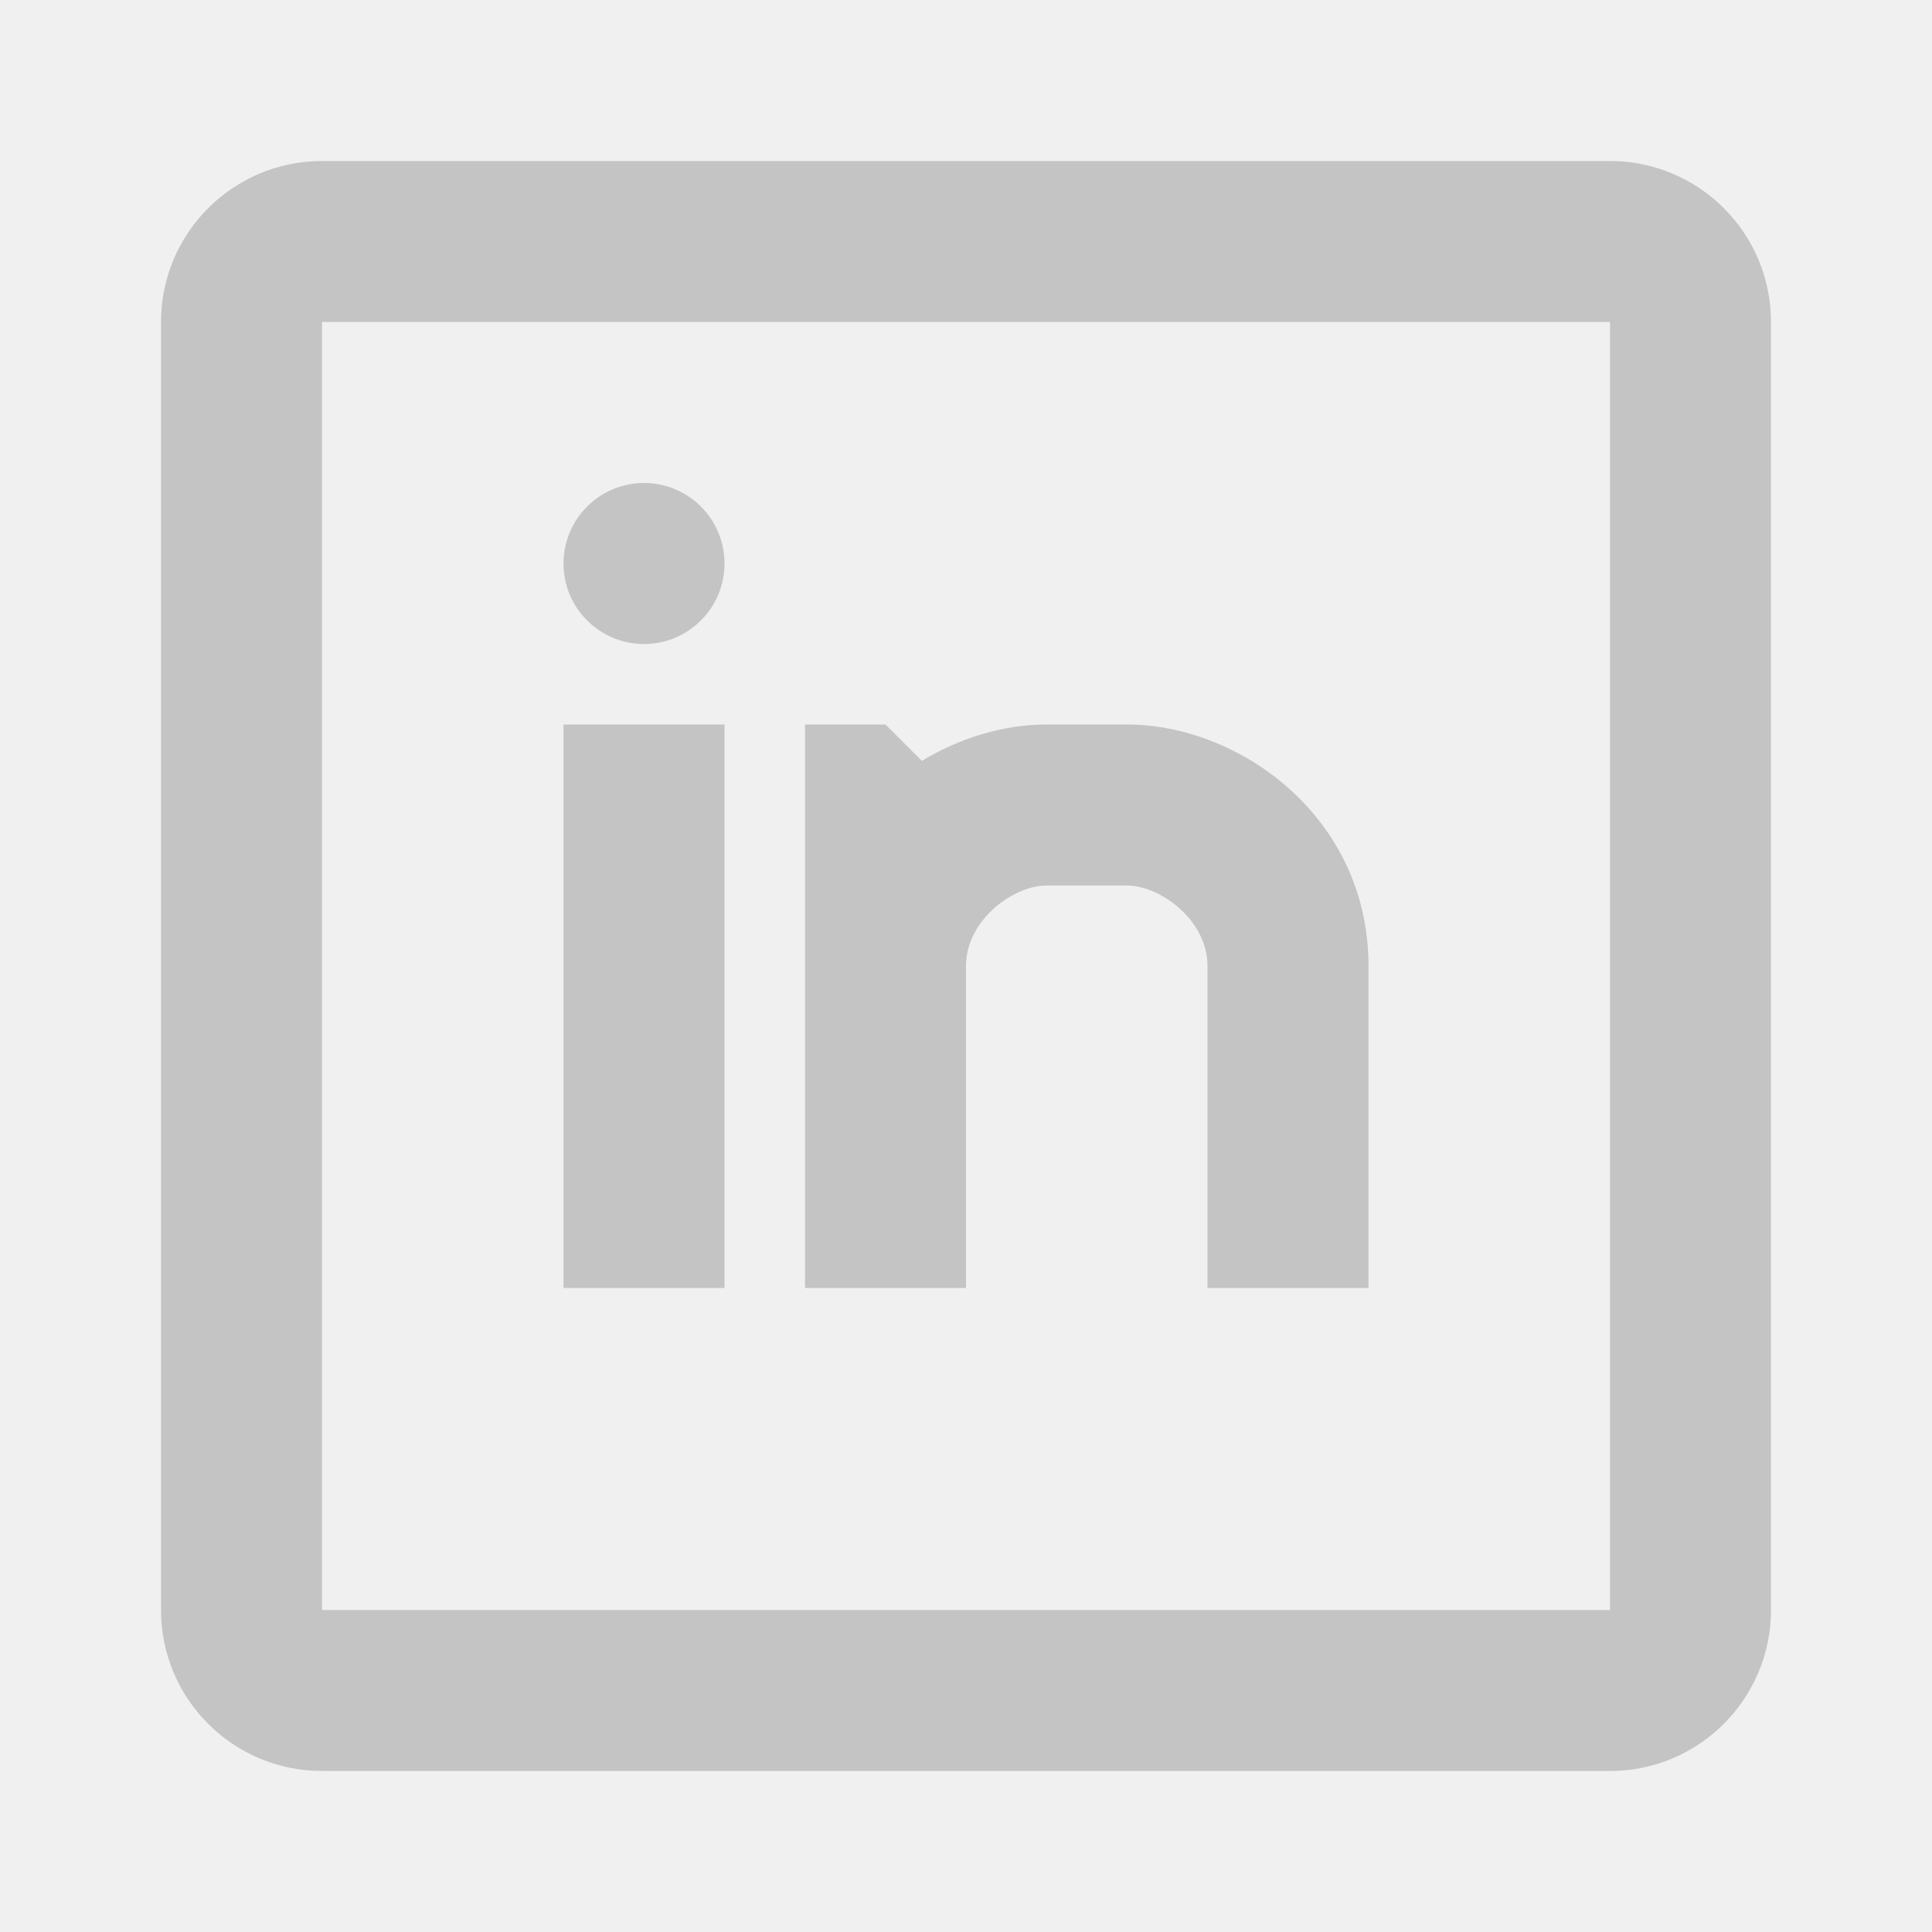
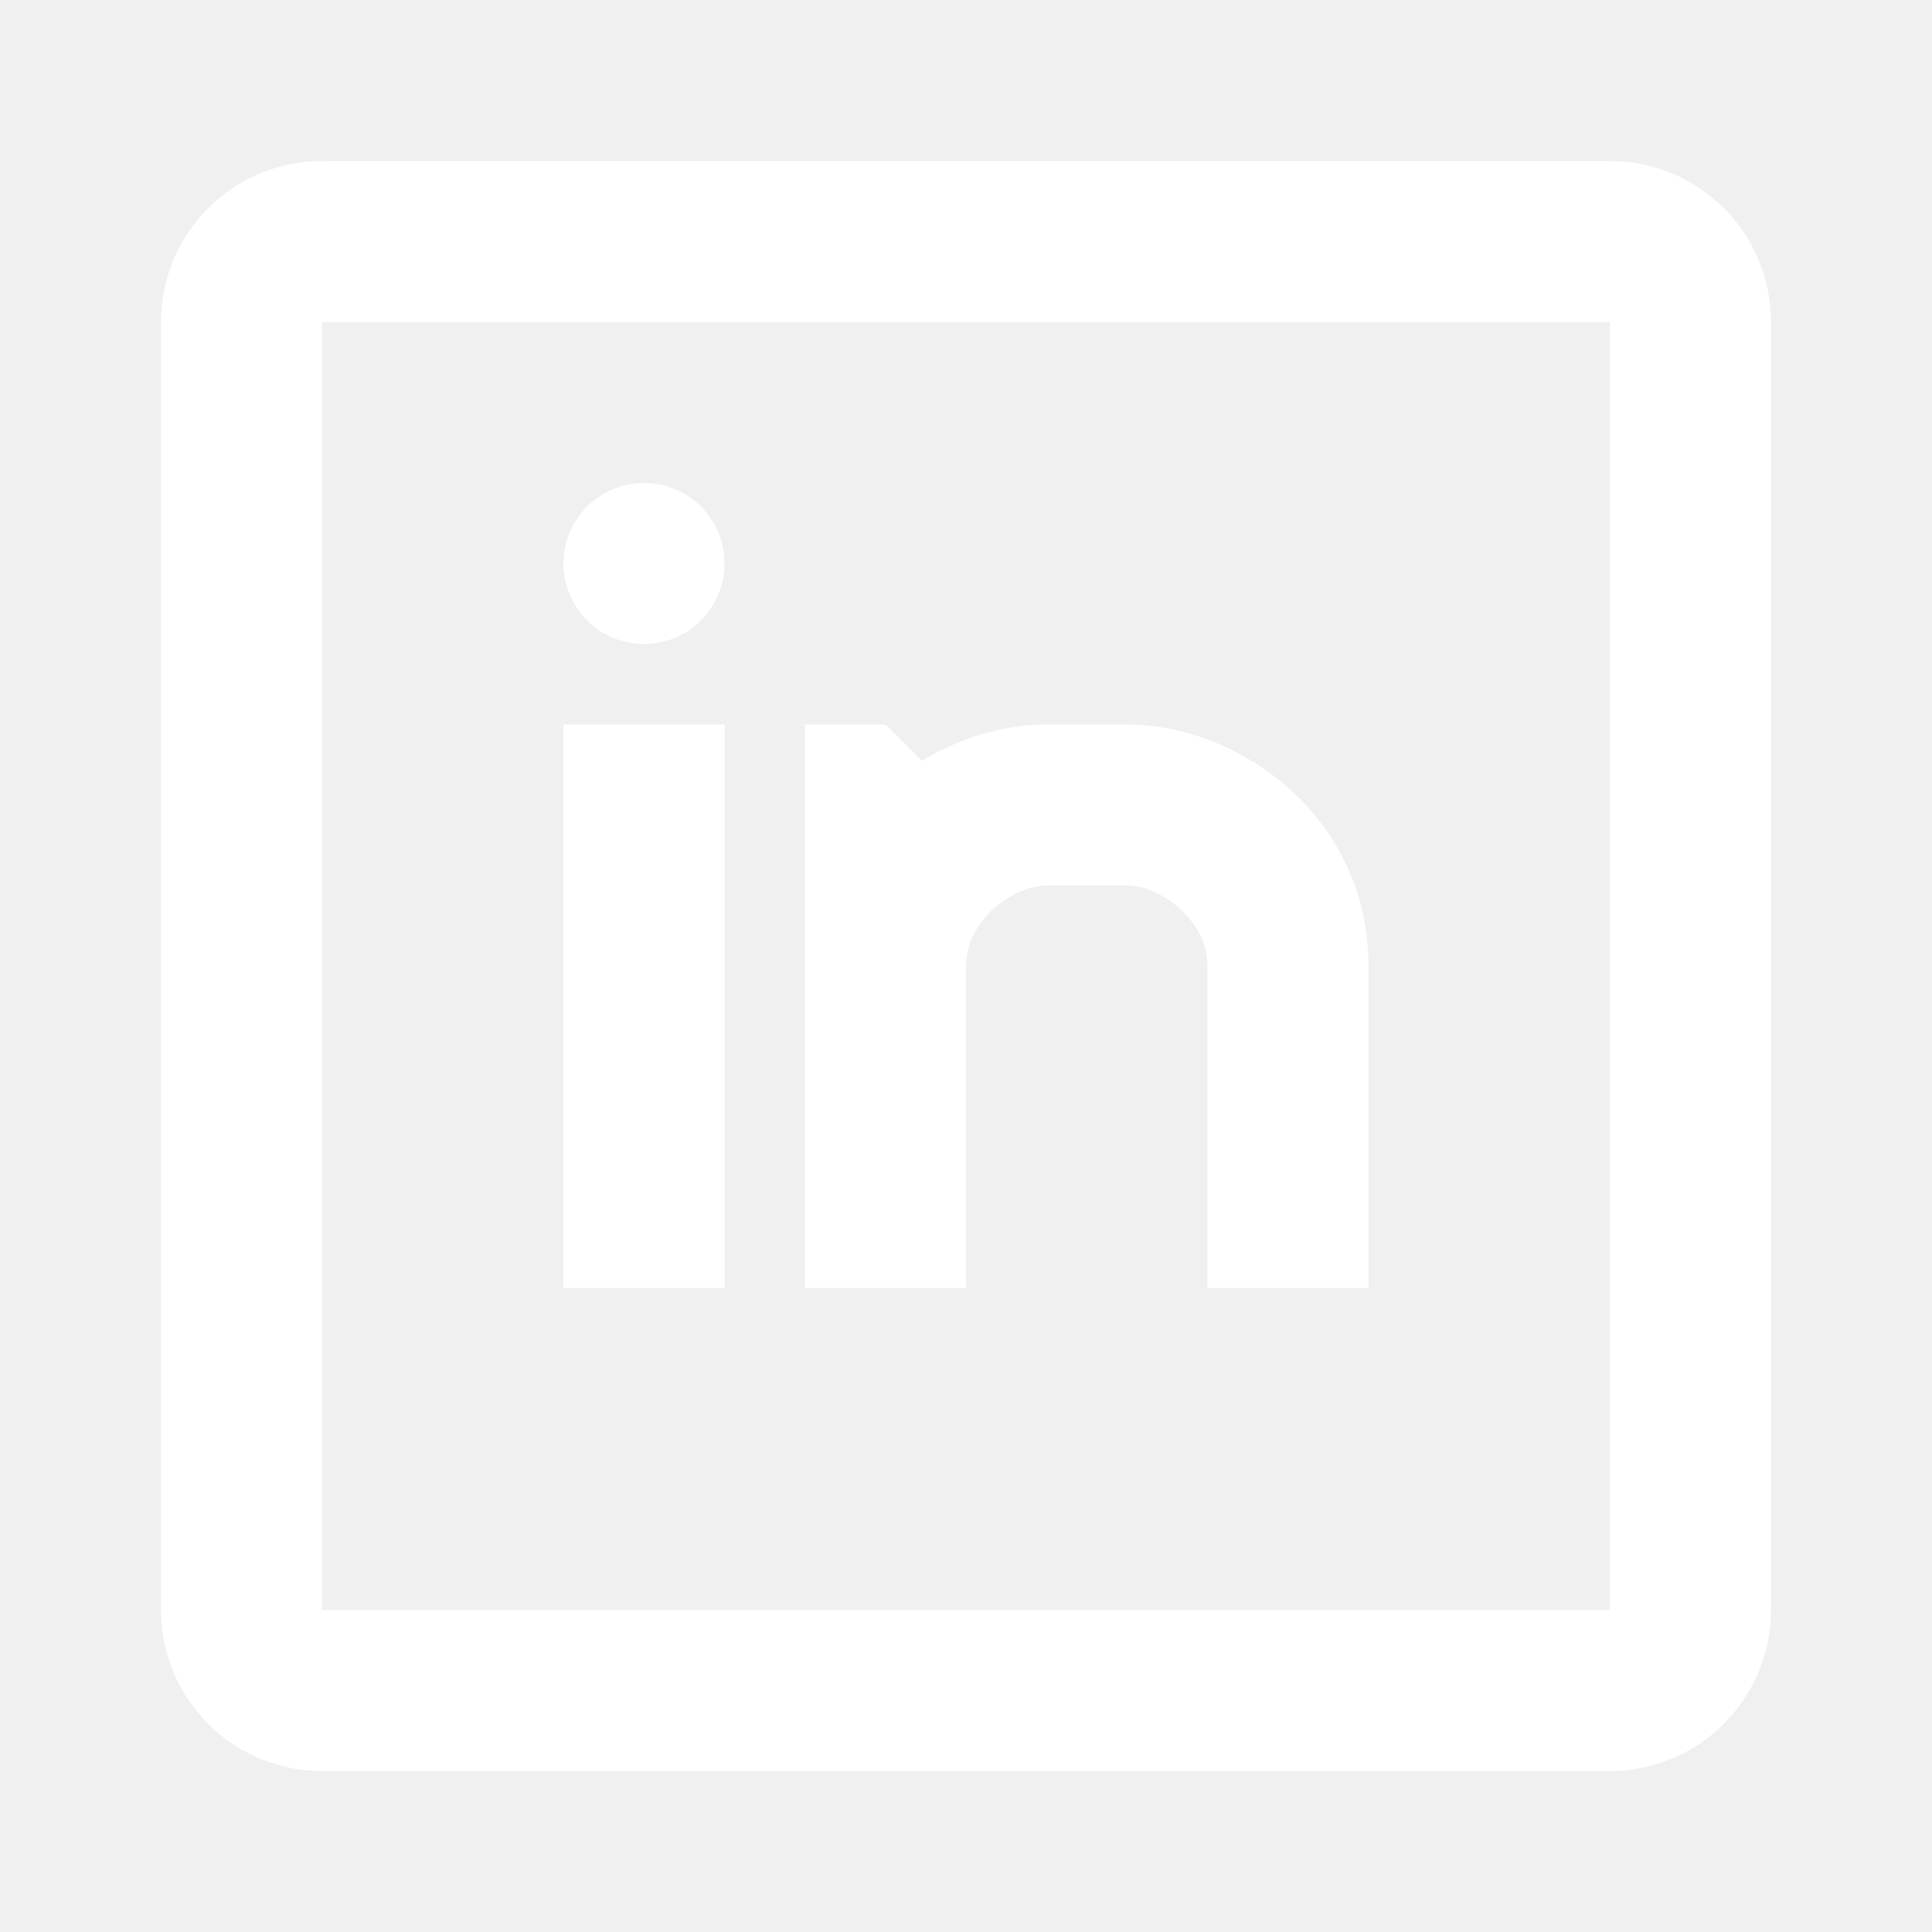
<svg xmlns="http://www.w3.org/2000/svg" width="80" height="80" viewBox="0 0 80 80" fill="none">
-   <path fill="#C4C4C4" fill-rule="evenodd" d="M13.333 6.667h53.334a6.667 6.667 0 0 1 6.666 6.666v53.334a6.667 6.667 0 0 1-6.666 6.666H13.333a6.667 6.667 0 0 1-6.666-6.666V13.333a6.667 6.667 0 0 1 6.666-6.666Zm0 6.666v53.334h53.334V13.333H13.333Zm30 16.667c-1.725 0-3.549.527-5.16 1.507L36.668 30h-3.334v23.333H40V40c0-1.92 1.98-3.333 3.333-3.333h3.334C48.02 36.667 50 38.08 50 40v13.333h6.667V40c0-6.176-5.354-10-10-10h-3.334Zm-16.666-3.333a3.333 3.333 0 1 0 0-6.667 3.333 3.333 0 0 0 0 6.667ZM23.333 30v23.333H30V30h-6.667Z" clip-rule="evenodd" />
+   <path fill="white" fill-rule="evenodd" d="M13.333 6.667h53.334a6.667 6.667 0 0 1 6.666 6.666v53.334a6.667 6.667 0 0 1-6.666 6.666H13.333a6.667 6.667 0 0 1-6.666-6.666V13.333a6.667 6.667 0 0 1 6.666-6.666Zm0 6.666v53.334h53.334V13.333H13.333Zm30 16.667c-1.725 0-3.549.527-5.16 1.507L36.668 30h-3.334v23.333H40V40c0-1.92 1.98-3.333 3.333-3.333h3.334C48.02 36.667 50 38.08 50 40v13.333h6.667V40c0-6.176-5.354-10-10-10h-3.334Zm-16.666-3.333a3.333 3.333 0 1 0 0-6.667 3.333 3.333 0 0 0 0 6.667ZM23.333 30v23.333H30V30h-6.667Z" clip-rule="evenodd" />
</svg>
